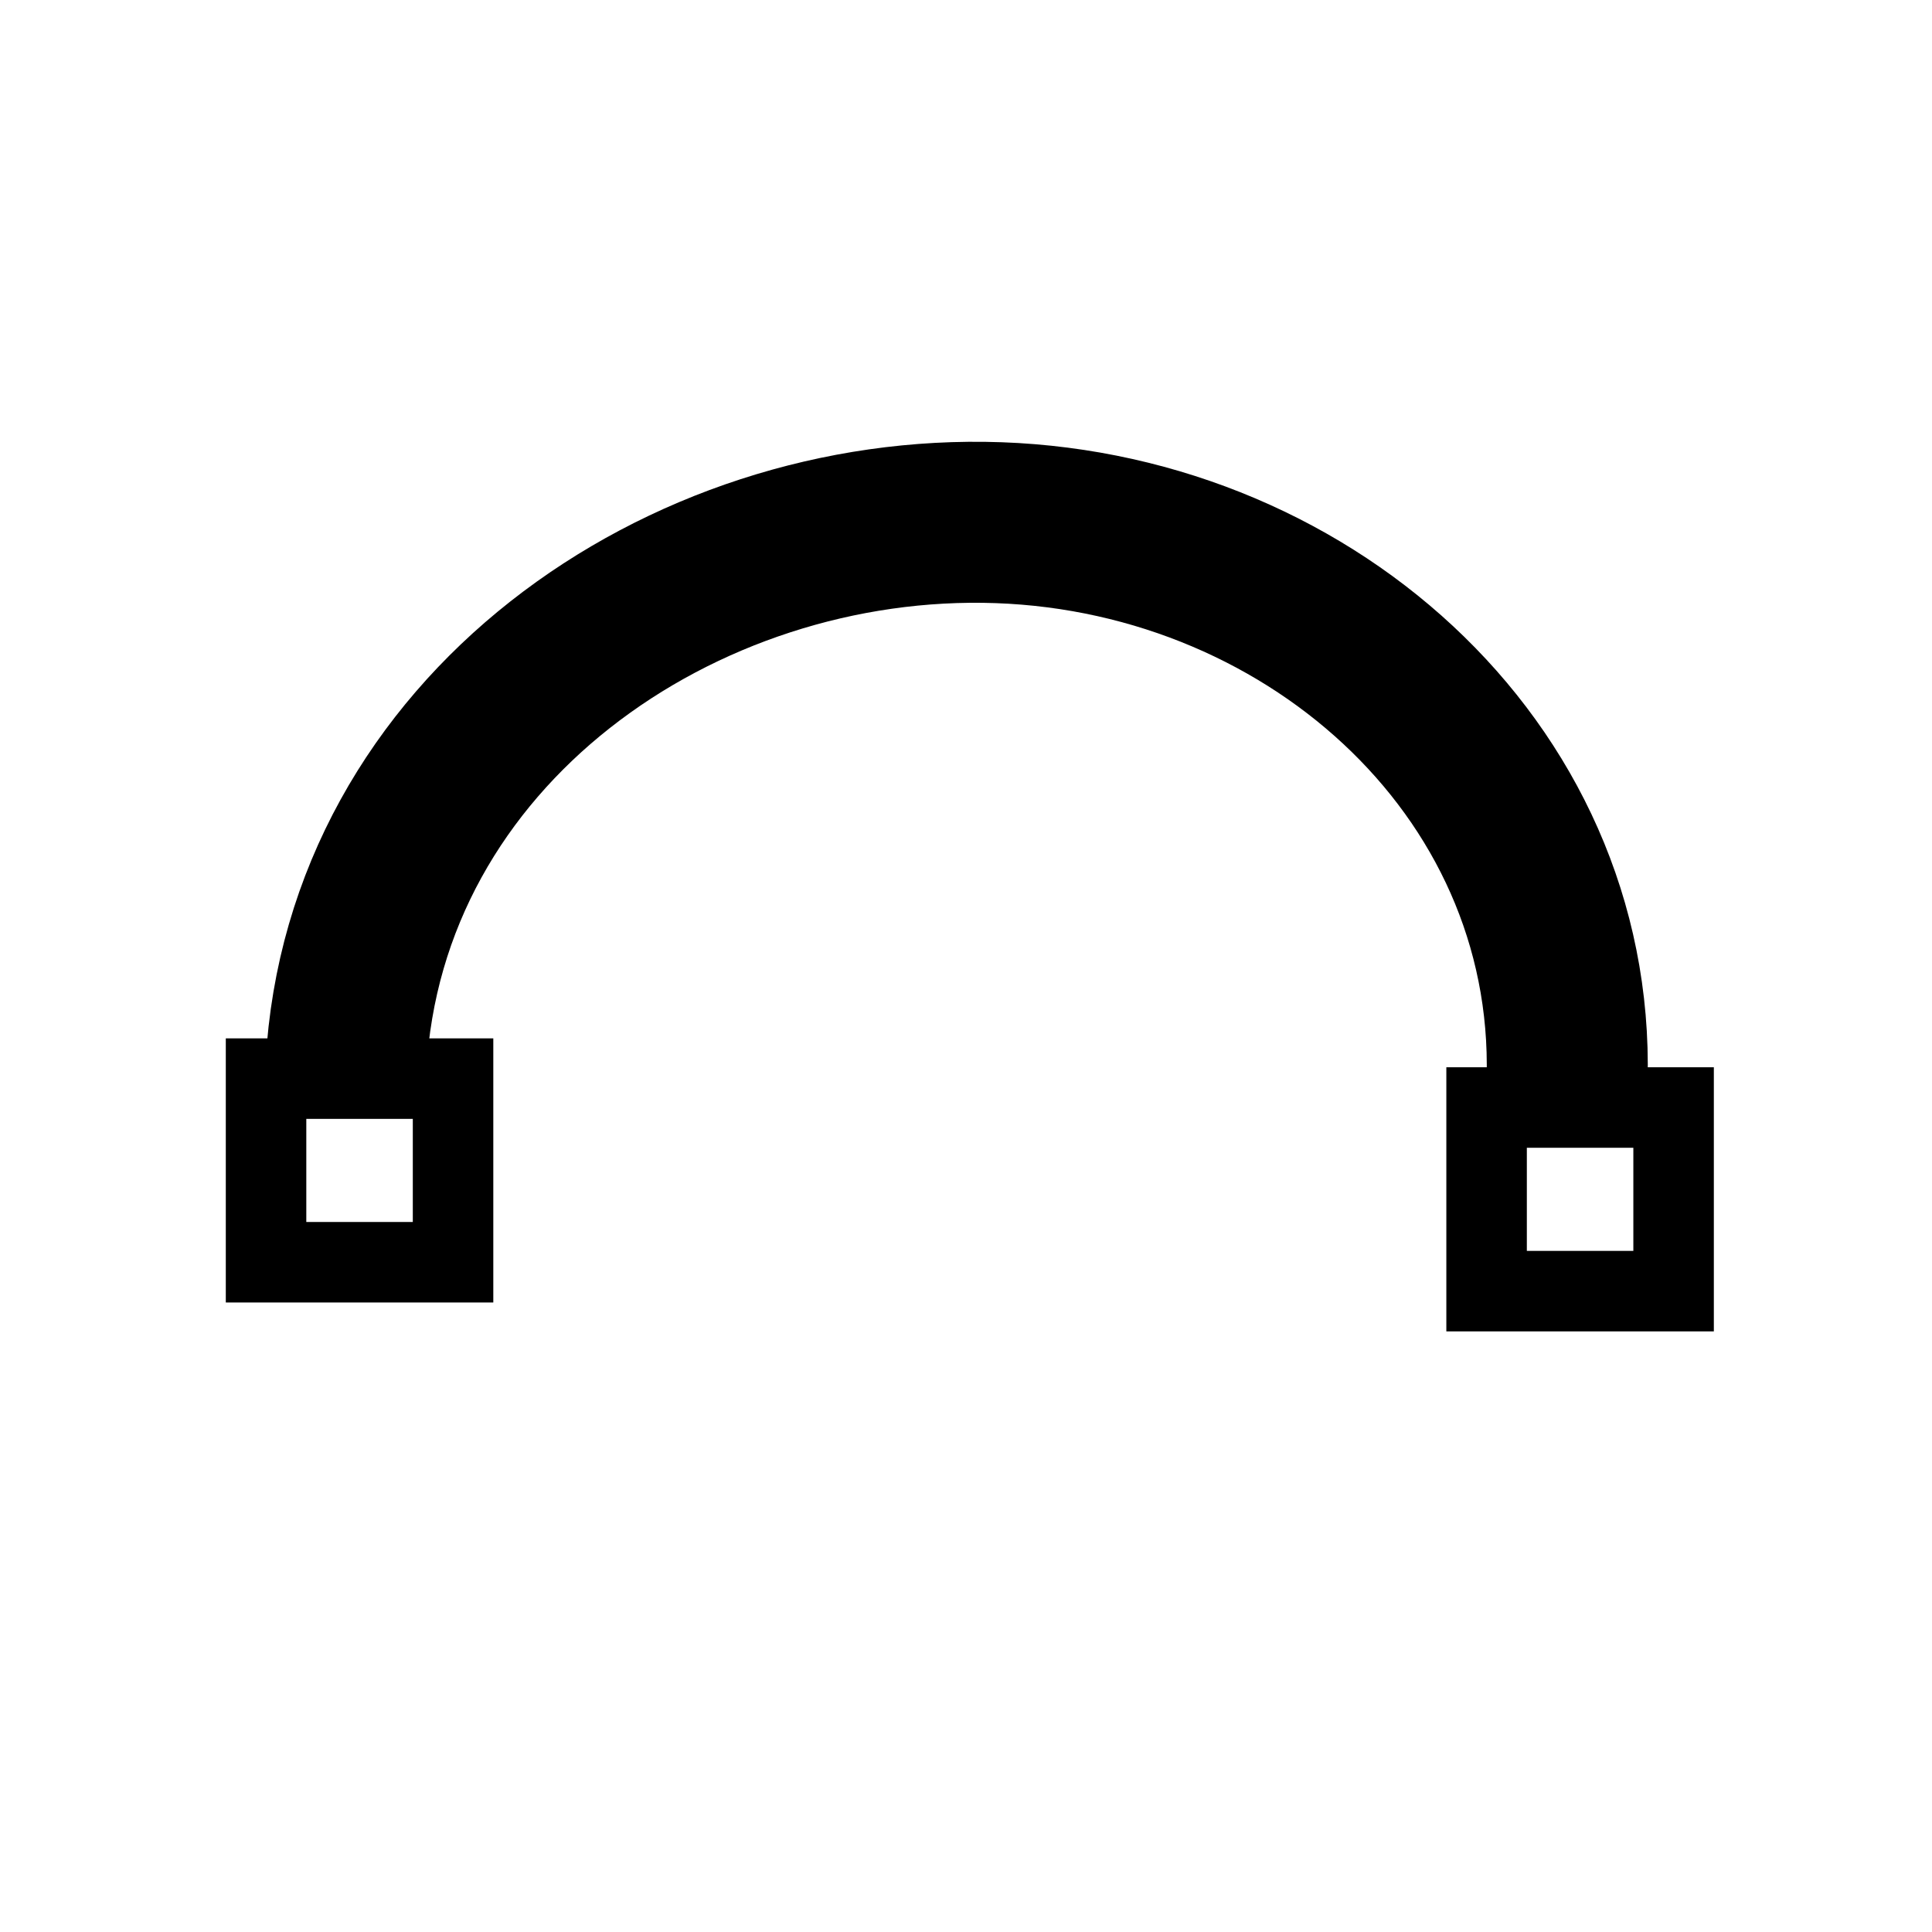
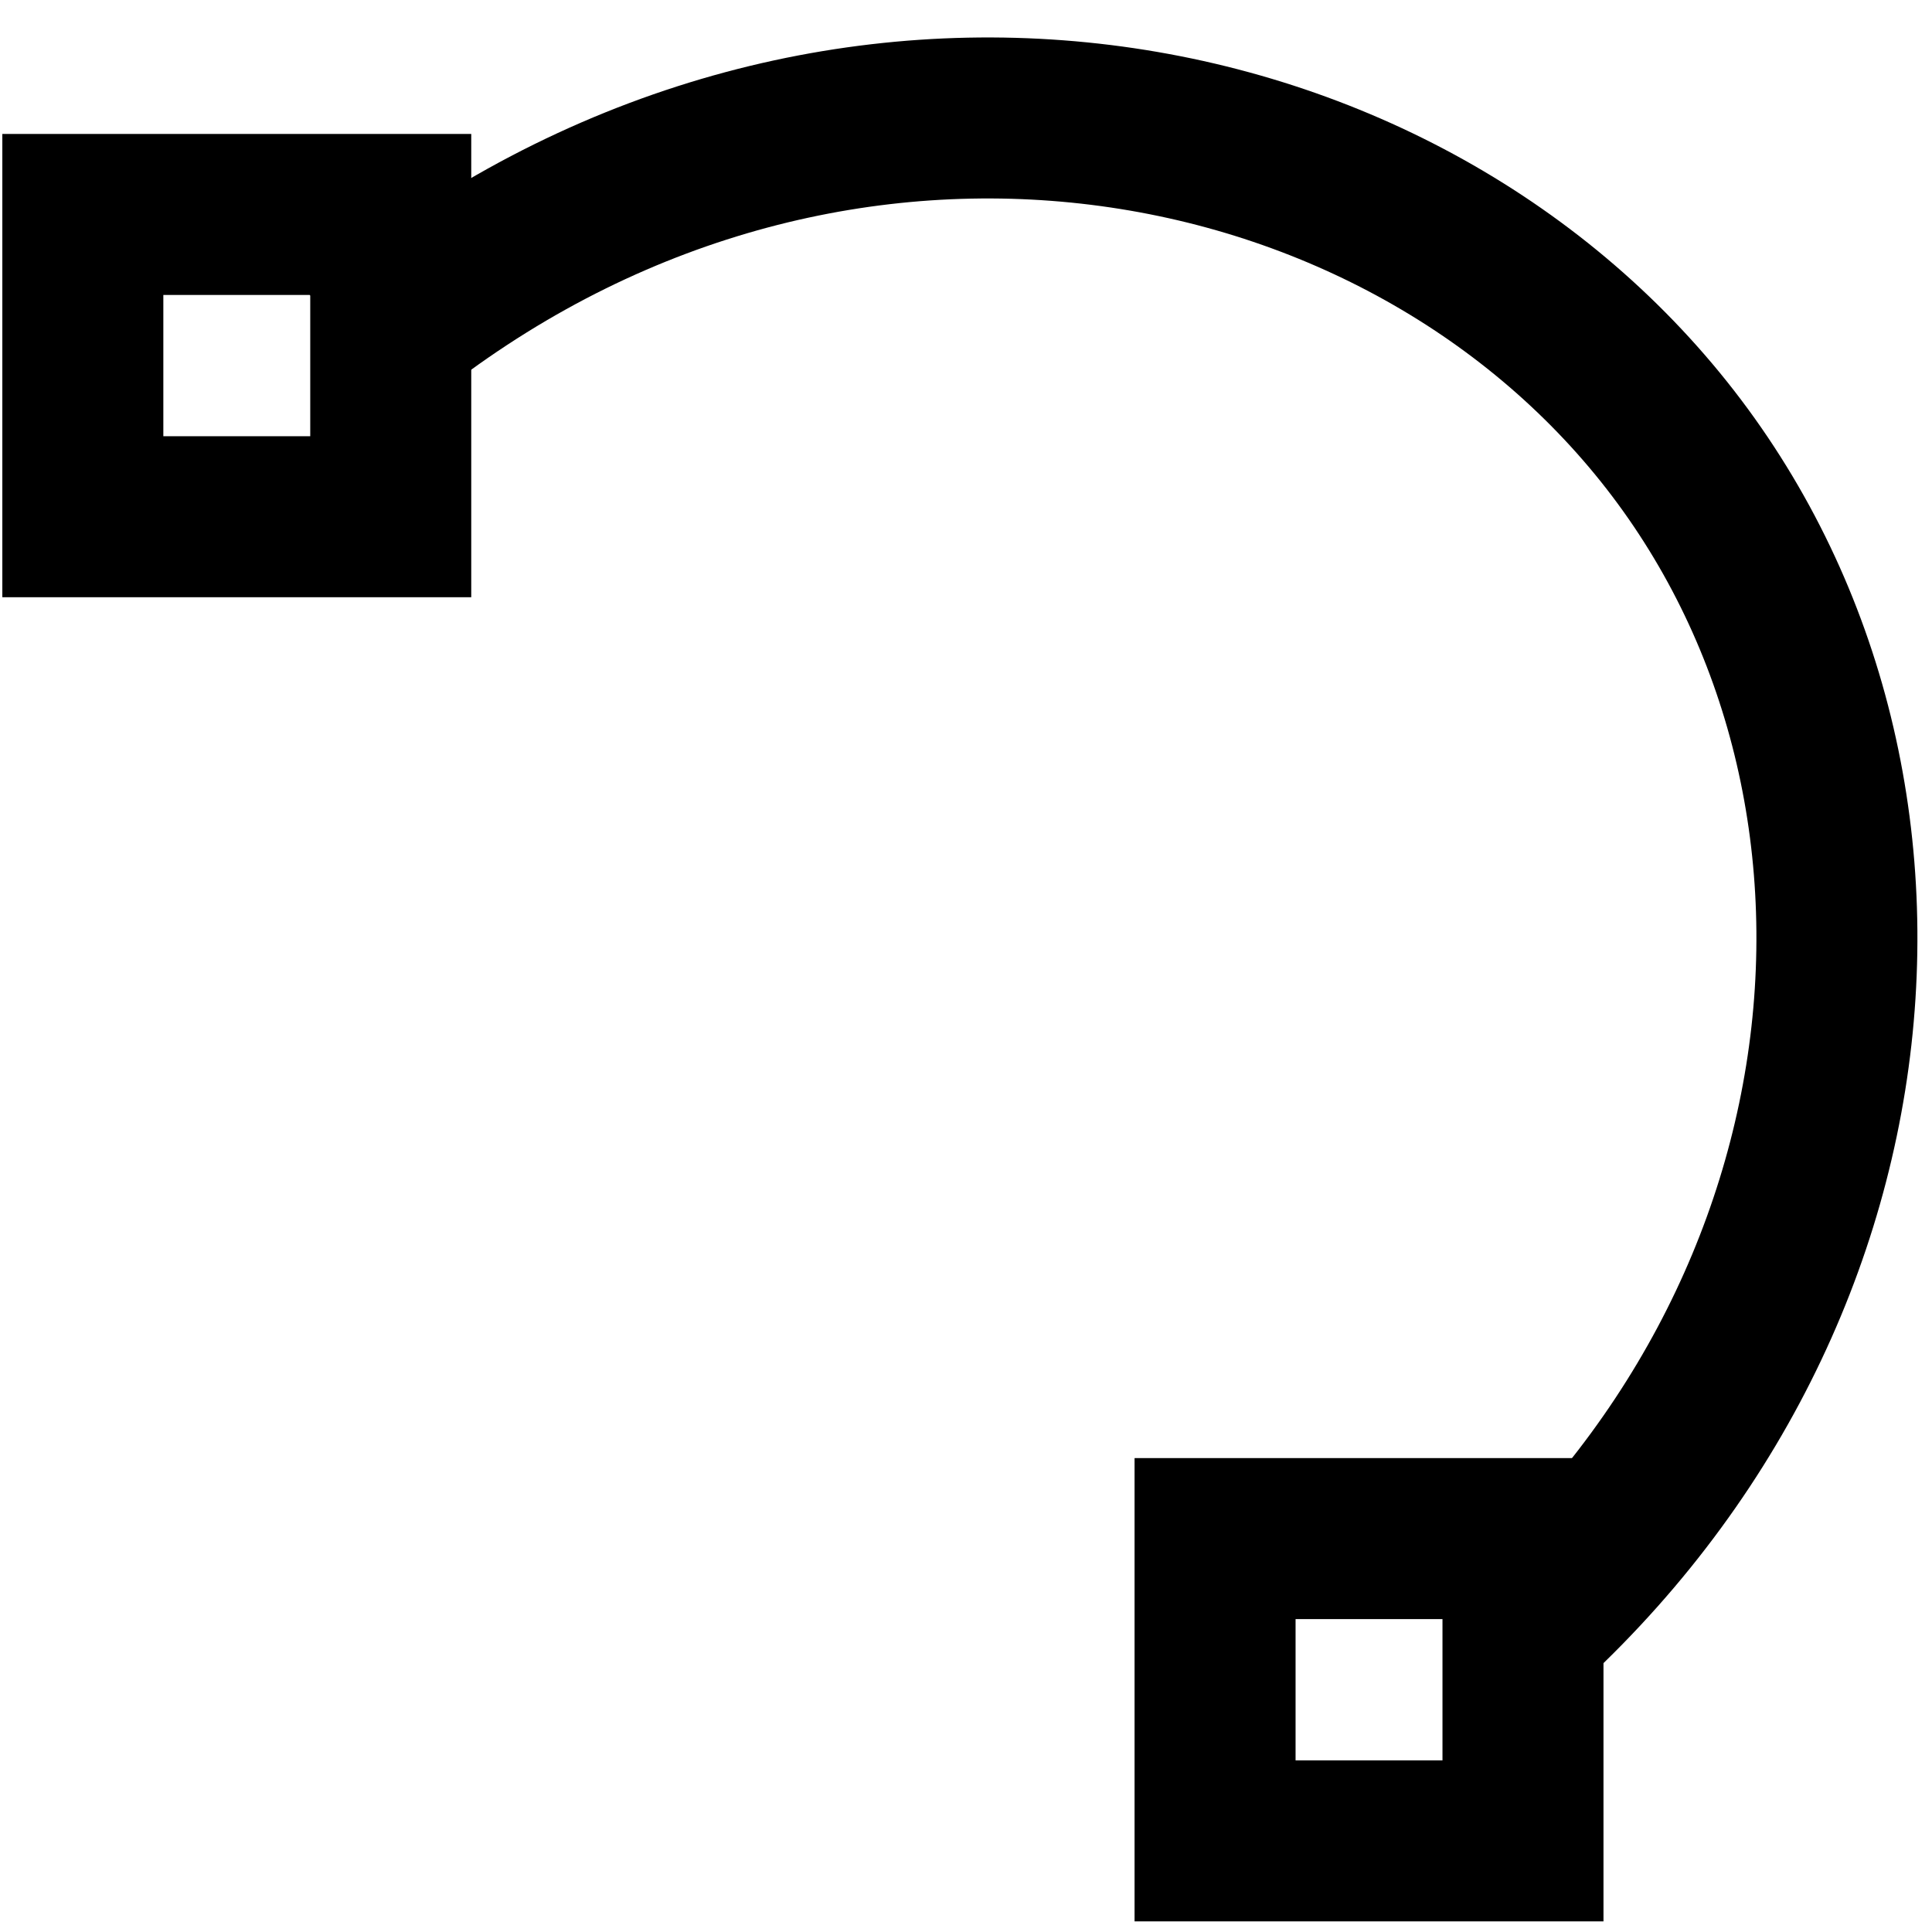
<svg xmlns="http://www.w3.org/2000/svg" width="24" height="24">
-   <rect fill="none" stroke-dasharray="null" stroke-linejoin="null" stroke-linecap="null" x="18.467" y="13.758" width="2.323" height="2.281" id="svg_6" stroke="#000000" />
-   <rect id="svg_9" fill="none" stroke-dasharray="null" stroke-linejoin="null" stroke-linecap="null" x="3.305" y="13.399" width="2.323" height="2.281" stroke="#000000" />
-   <path id="svg_10" d="m4.298,13.251c0.225,-4.167 4.167,-6.898 8.109,-6.758c3.942,0.141 7.264,3.182 7.053,7.096" stroke-linecap="null" stroke-linejoin="null" stroke-dasharray="null" stroke-width="2" stroke="#000000" fill="none" />
+   <path stroke="#000000" fill="none" stroke-width="2" stroke-dasharray="null" stroke-linejoin="null" stroke-linecap="null" d="m4.475,4.403c5.32,-4.498 12.433,-3.501 16.029,0.757c3.595,4.258 3.046,11.165 -1.95,15.389" id="arc1" />
+   <rect id="arc2" stroke-width="2" stroke="#000000" fill="none" stroke-dasharray="null" stroke-linejoin="null" stroke-linecap="null" x="1.029" y="2.664" width="3.825" height="3.755" />
+   <rect id="arc3" stroke-width="2" stroke="#000000" fill="none" stroke-dasharray="null" stroke-linejoin="null" stroke-linecap="null" x="15.094" y="19.113" width="3.825" height="3.755" />
</svg>
